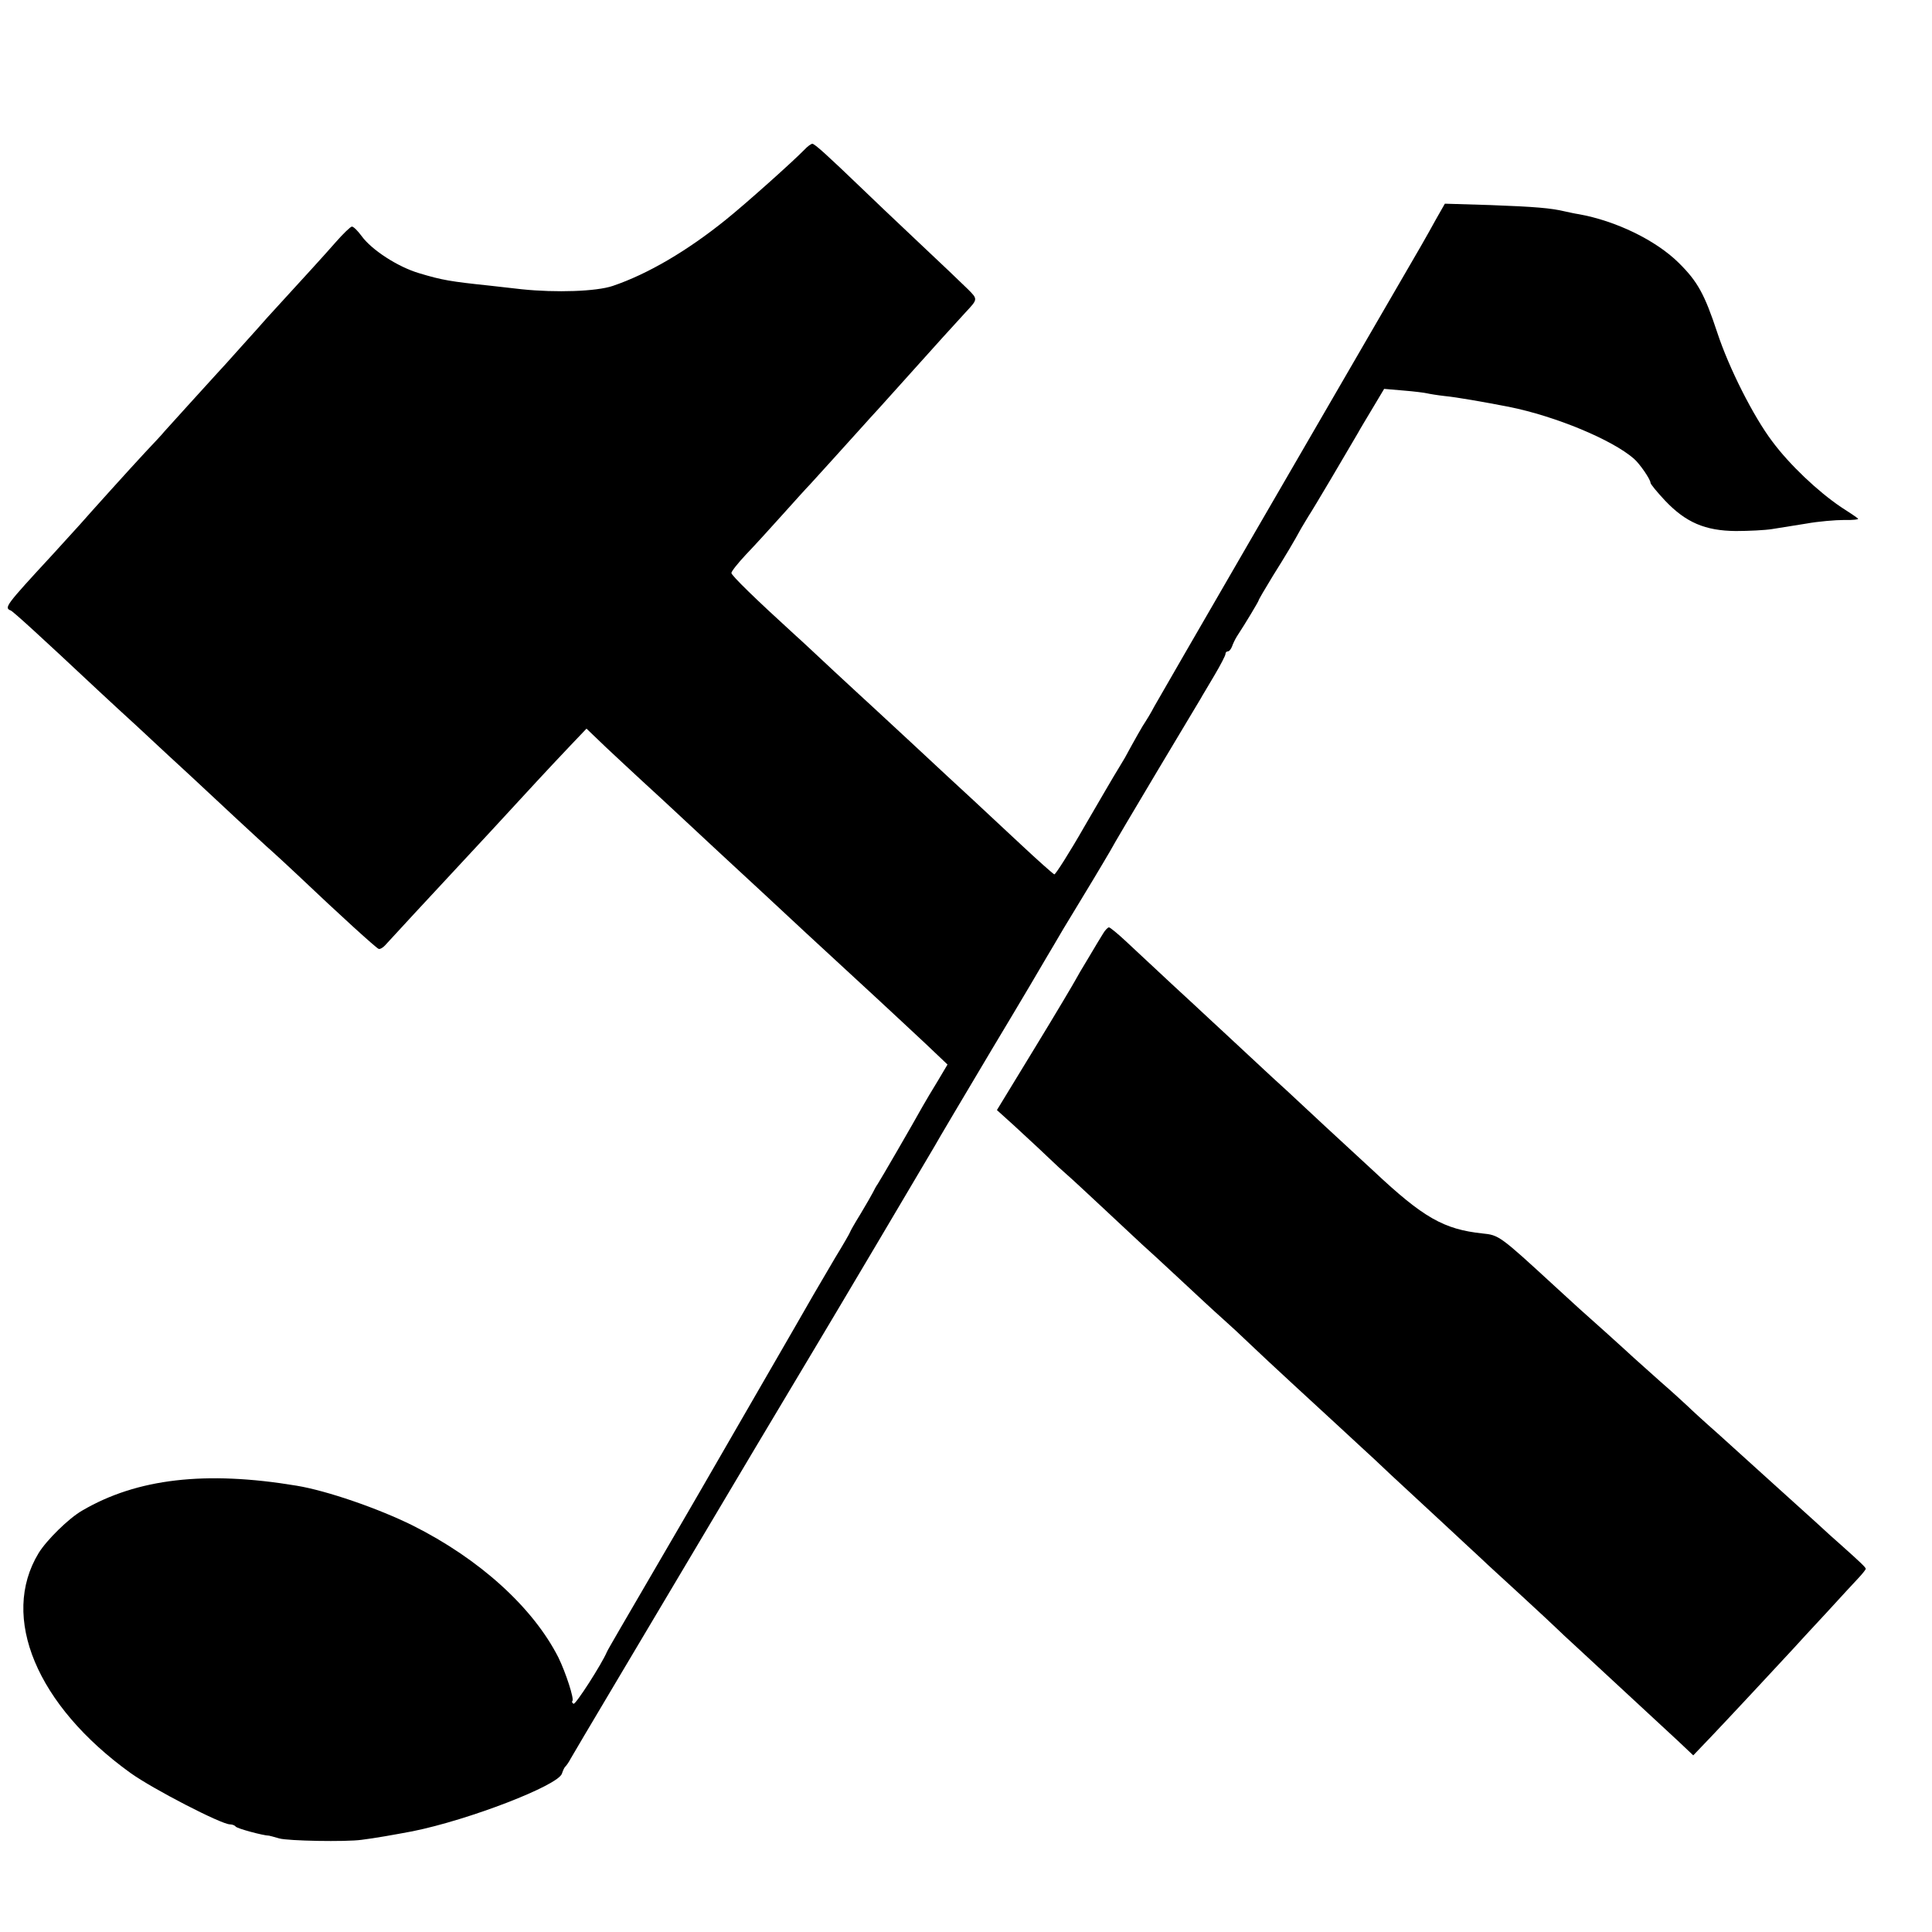
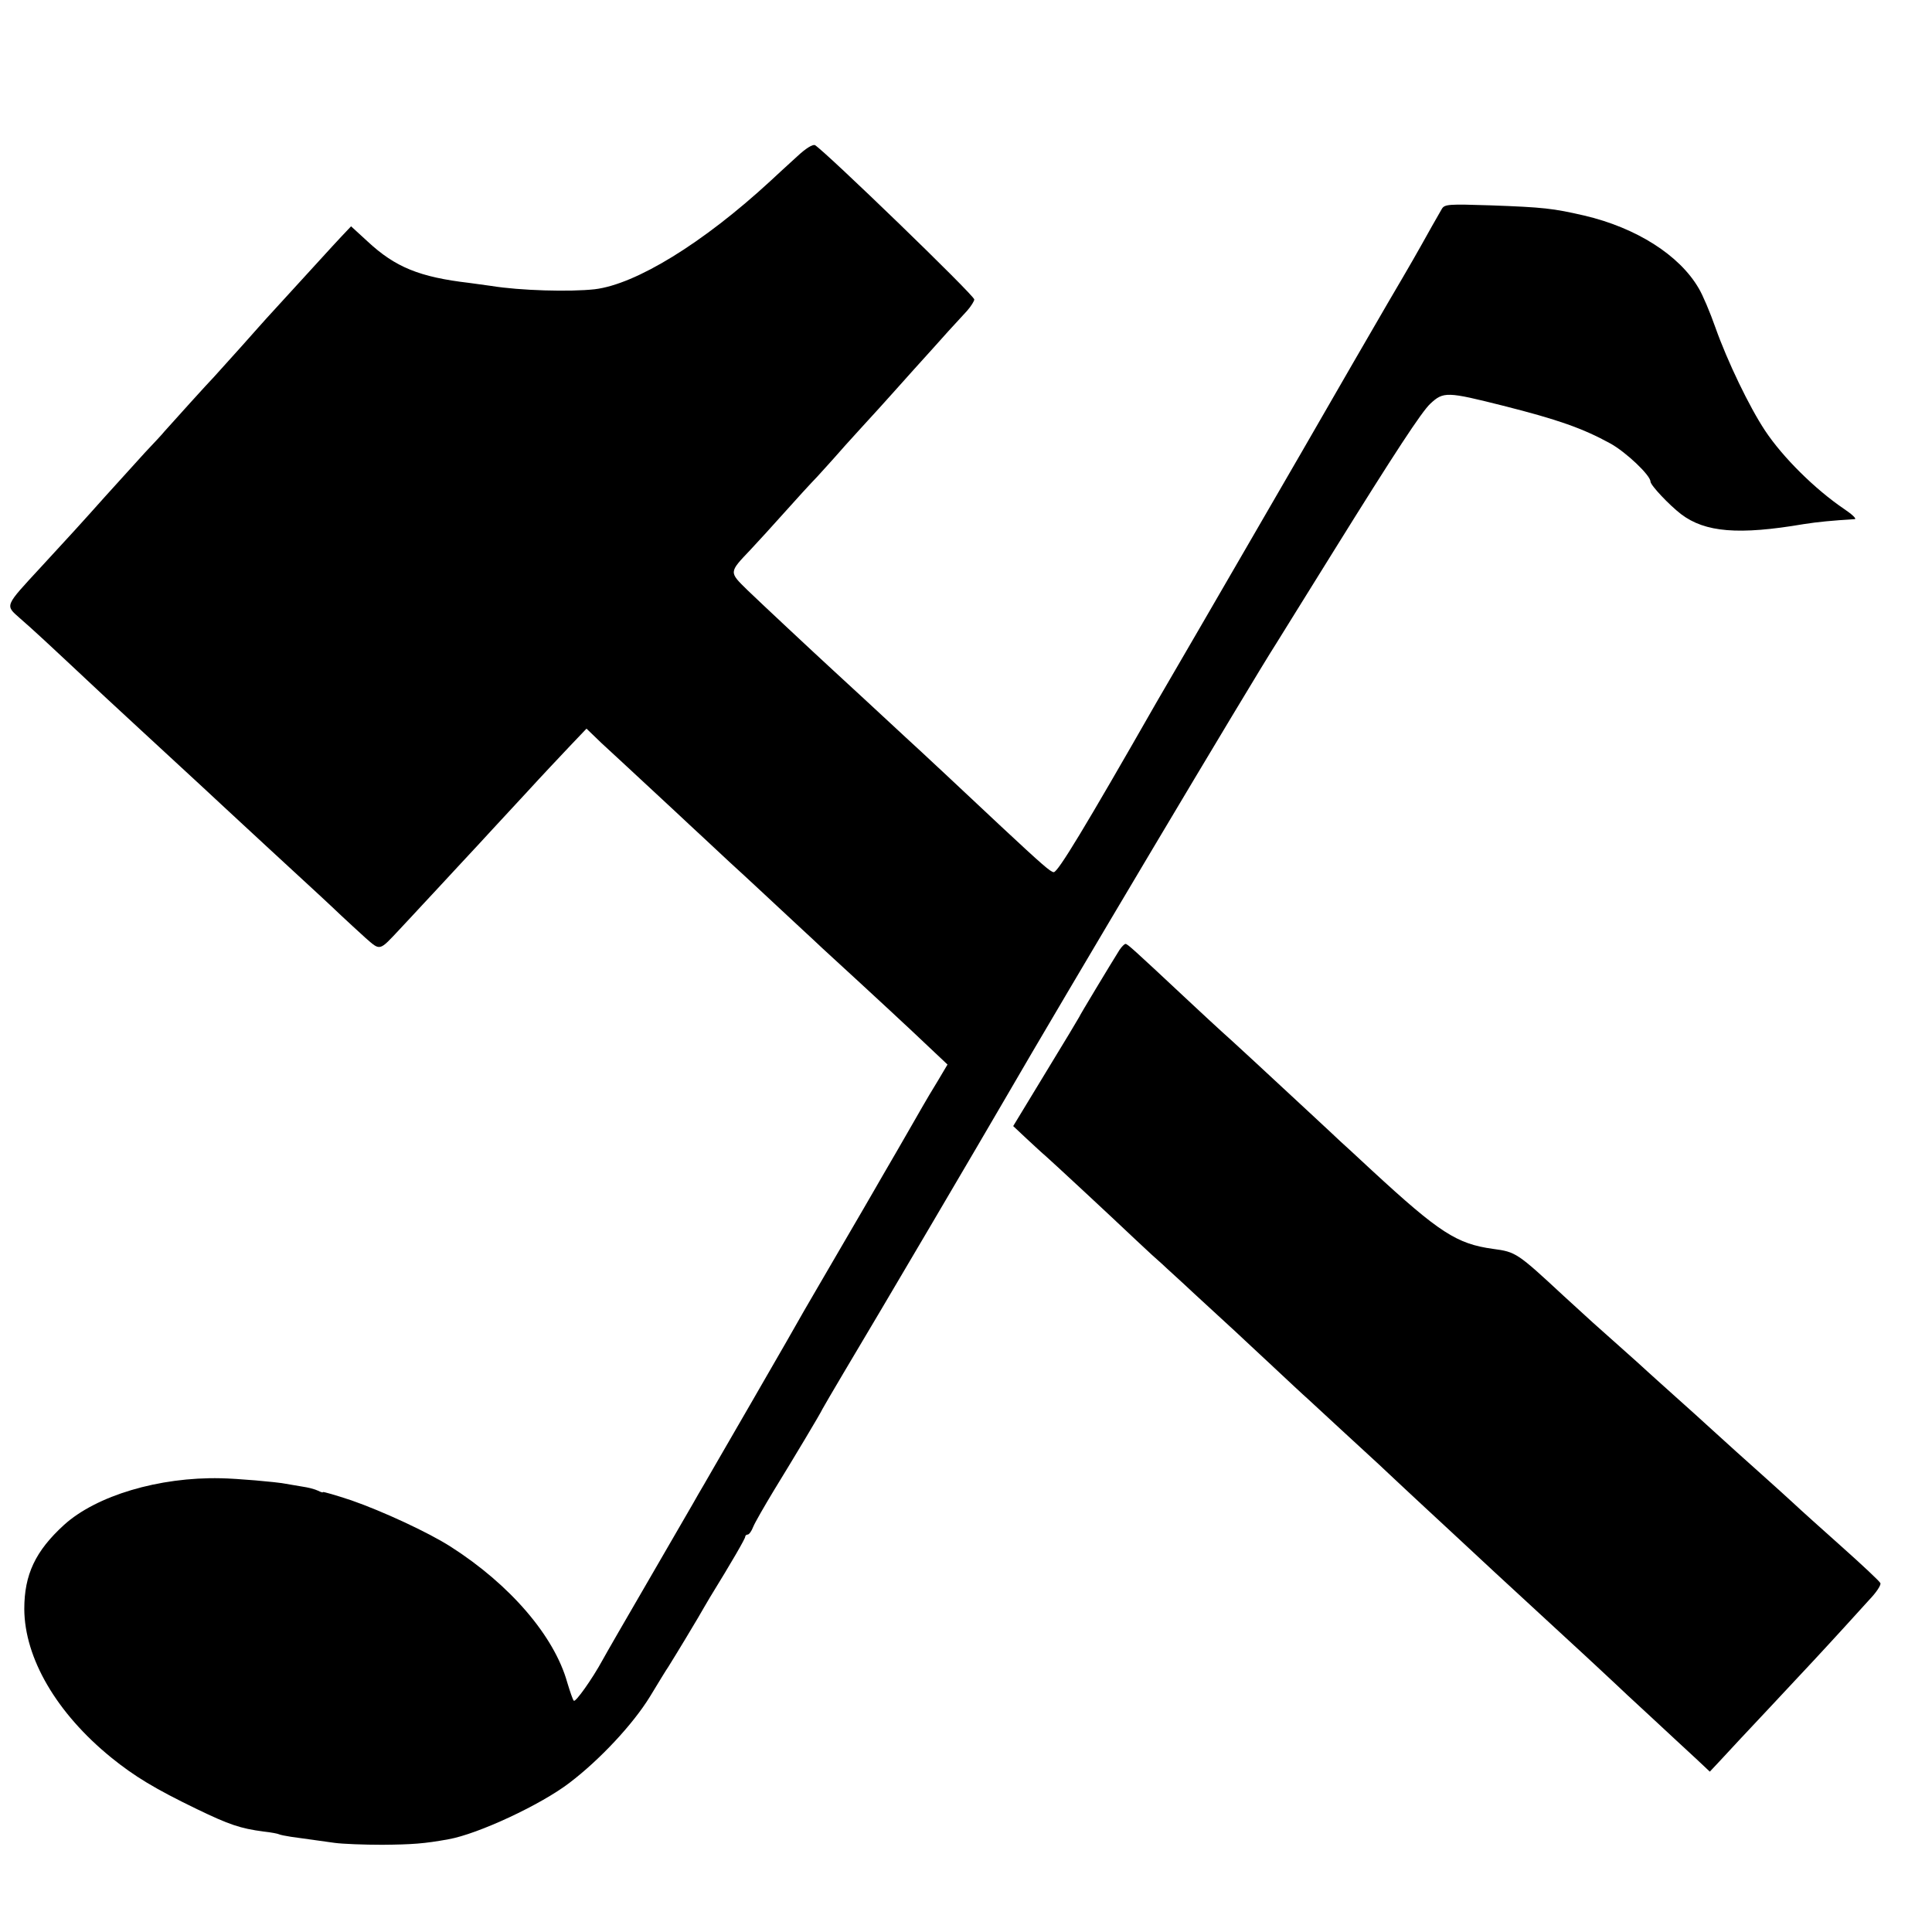
- <svg xmlns="http://www.w3.org/2000/svg" version="1" width="933.333" height="933.333" viewBox="0 0 700 700">
-   <path d="M291.5 54.2c-4.4 4.5-21.4 19.7-28.5 25.4-14 11.3-28.3 19.7-41 24-5.9 2-20.5 2.5-33 1.2-3.6-.4-8.7-1-11.5-1.3-14.3-1.5-17.3-2-25.6-4.5-7.8-2.3-17.3-8.5-20.9-13.5-1.4-1.9-2.9-3.4-3.5-3.4-.5 0-3.2 2.6-6 5.8-4.2 4.8-9.6 10.7-24.7 27.2-1.2 1.4-5.4 6.1-9.3 10.4-3.8 4.3-8.1 9-9.5 10.5-3.7 4-17.3 19.1-18.5 20.4-.5.7-3.7 4.1-7 7.6-5.3 5.7-19.3 21.2-23.5 26-.8.9-5.4 5.9-10.1 11.1-16.9 18.3-17.5 19.1-15 20.1.8.3 10.3 8.9 31.5 28.8 4.4 4.1 10.8 10 14.1 13 3.3 3.1 8.5 7.9 11.5 10.7 3 2.8 7.1 6.5 9 8.3 1.9 1.8 8.6 8 14.9 13.9 6.3 5.8 12.3 11.4 13.5 12.4 1.1 1 5.3 4.8 9.2 8.5 15.8 15 28.7 26.7 29.6 27 .5.2 1.7-.5 2.7-1.7 2-2.2 12.4-13.5 38-41 5.8-6.3 13.3-14.4 16.6-18 3.3-3.6 8.7-9.3 12-12.8l6-6.3 7.1 6.8c3.9 3.7 9.8 9.1 13 12.1 3.3 3 11.1 10.2 17.4 16.1 6.3 5.9 12.7 11.8 14.2 13.2 2.3 2.1 22.9 21.2 27.8 25.8.9.8 6.7 6.2 13 12 20.2 18.6 22 20.4 30.3 28.1l8 7.6-3.5 5.9c-2 3.2-4.5 7.5-5.6 9.4-3.6 6.5-15.2 26.5-16.2 28-.6.8-1.3 2.2-1.7 3-.4.8-2.4 4.3-4.5 7.8-2.1 3.4-3.8 6.4-3.8 6.6 0 .2-2.4 4.4-5.4 9.3-2.9 4.9-6.4 10.9-7.8 13.3-1.4 2.5-10.7 18.6-20.7 35.9-10 17.3-19.2 33.2-20.5 35.5-1.3 2.3-9.3 16-17.8 30.6-8.5 14.6-15.7 26.9-15.9 27.5-1.8 4.3-11.4 19.3-12.1 18.8-.5-.3-.7-.7-.4-1 .7-.7-2.4-10.3-5.1-15.8-9.2-18.1-28.6-35.7-52.8-47.8-12.5-6.2-31.1-12.6-42-14.4-33-5.5-57.9-2.6-77.7 9-4.9 2.8-12.9 10.7-15.8 15.4-14.1 23.2-.7 55.2 33.3 79.7 8.1 5.8 32.9 18.6 36 18.6.9 0 1.8.4 2.1.8.4.7 10.1 3.3 12.1 3.3.2 0 1.9.5 3.7 1 3.1.9 24.1 1.3 29.8.5 4.9-.6 11.6-1.8 18.5-3.1 20.4-4.1 52.8-16.6 54.1-20.9.4-1.2.9-2.3 1.3-2.6.3-.3 1.2-1.5 1.8-2.7 1.2-2.2 24.2-40.8 67-112.8 11.8-19.8 21.9-36.7 22.4-37.5 3.1-5.1 40.5-68.2 42.4-71.5 1.2-2.2 10.7-18.2 21-35.5 10.4-17.3 19.3-32.4 19.9-33.5.7-1.1 3.3-5.6 5.9-10 5.2-8.5 5.3-8.8 10.9-18 2-3.3 4.7-7.9 6-10.1 1.2-2.3 9-15.4 17.1-29 8.2-13.7 15.3-25.6 15.8-26.4.4-.8 2.7-4.5 4.9-8.3 2.2-3.7 4-7.2 4-7.7 0-.6.4-1 .9-1s1.1-.8 1.5-1.8c.3-.9 1.1-2.6 1.8-3.7 3.1-4.7 7.8-12.6 7.8-12.9 0-.3 2.3-4.2 5.1-8.8 4.9-7.8 7.8-12.7 10.3-17.3.6-1.1 1.9-3.1 2.7-4.5 1.5-2.2 13.9-23.2 17.9-30.1.8-1.5 3.3-5.6 5.5-9.3l4-6.7 7 .6c3.8.3 7.7.8 8.5 1 .8.2 3.8.7 6.5 1 4.2.4 13.9 2.1 23.2 3.9 16.9 3.4 37.4 11.9 45.3 18.8 2.1 1.8 6 7.5 6 8.7 0 .5 2.4 3.4 5.3 6.5 7.5 7.9 14.5 10.9 25.6 11 4.7 0 10.6-.3 13.1-.7 2.5-.4 8.1-1.3 12.5-2 4.4-.8 10.6-1.3 13.7-1.3 3.1.1 5.4-.2 5-.5-.4-.4-3.2-2.3-6.2-4.2-8.3-5.6-18.6-15.3-24.9-23.8-6.8-9-15.7-26.6-19.9-39.4-4.6-13.9-7.1-18.5-14-25.3C599.9 87 585.4 80 572 77.6c-1.4-.2-3.6-.7-5-1-5-1.2-10.8-1.7-27-2.3l-16.5-.5-3.3 5.8c-3.7 6.7-4.3 7.8-19.2 33.4-20.7 35.6-80.3 138.5-82.8 143-1.3 2.5-2.8 4.9-3.2 5.5-.7.9-4.1 6.9-7.4 13-.6 1.1-1.9 3.1-2.7 4.5-.9 1.4-6.2 10.5-11.9 20.3-5.6 9.8-10.6 17.6-11 17.5-.5-.2-5.9-5-12.1-10.8-6.2-5.8-14.2-13.2-17.7-16.5-3.6-3.3-7.7-7.1-9.2-8.5-3.5-3.3-22.6-21-26.5-24.6-1.6-1.5-8.1-7.4-14.3-13.2-6.2-5.8-12.5-11.7-14-13-14.6-13.3-23.2-21.7-23.2-22.6 0-.6 2.4-3.6 5.3-6.7 2.9-3 8.8-9.5 13.2-14.4 4.4-4.9 8.9-9.9 10-11 1.6-1.7 12.4-13.7 20-22.1.5-.6 2.8-3.1 5-5.5s7.8-8.7 12.5-13.9c7.5-8.4 14.5-16.1 19-21 4.3-4.6 4.3-4.6.7-8.2-1.8-1.8-10-9.6-18.2-17.3-8.2-7.7-17.2-16.3-20-19-12.6-12.1-17.4-16.5-18.2-16.4-.4 0-1.7.9-2.8 2.1z" />
-   <path d="M399.7 338.2c-.8 1.3-3.2 5.2-5.3 8.8-2.2 3.6-4.3 7.2-4.7 8-.4.8-6.9 11.8-14.6 24.4l-13.9 22.8 6.2 5.6c3.3 3.1 8.6 7.9 11.6 10.8 3 2.9 6.5 6.1 7.8 7.2 1.3 1.1 7.2 6.6 13.1 12.1 6 5.6 12.1 11.3 13.7 12.8 1.6 1.4 7.9 7.2 13.9 12.8 6.1 5.7 13 12.1 15.5 14.3 2.5 2.2 6.8 6.2 9.6 8.9 2.7 2.6 10.1 9.5 16.4 15.3 6.3 5.8 13.7 12.6 16.5 15.2 2.7 2.5 6.4 5.9 8 7.4 1.7 1.5 6.4 5.9 10.5 9.8 4.2 3.9 12.7 11.8 19 17.6 6.2 5.8 12.5 11.6 14 13 1.4 1.4 7.8 7.2 14.1 13s12.1 11.2 12.9 12c.8.8 4.2 4 7.5 7 5.6 5.2 24 22.2 36.5 33.8l5.5 5.2 6.5-6.8c6.1-6.4 23.8-25.4 29.7-31.8 1.4-1.6 6.8-7.4 11.9-12.9 5-5.5 10.4-11.3 11.8-12.8 1.4-1.5 2.6-3 2.6-3.3 0-.5-2-2.4-8.6-8.3-2.2-1.9-6.4-5.7-9.4-8.5-3.1-2.8-9.6-8.7-14.5-13.1s-9.6-8.7-10.5-9.5c-.9-.8-5.6-5.1-10.5-9.5-5-4.4-9.9-8.9-11-10-1.2-1.1-5.6-5.2-10-9-4.4-3.9-8.6-7.7-9.5-8.5-.9-.8-5.3-4.9-9.9-9-9-8-11.2-10-18.8-17-19.9-18.3-20.2-18.5-26.2-19.1-14-1.5-21.4-5.7-39.3-22.5-8.4-7.7-27.5-25.4-31.4-29.1-1.7-1.5-8.2-7.5-14.4-13.3-6.2-5.8-12.5-11.6-14-13-1.5-1.4-7.6-7.1-13.6-12.6-6-5.6-13.4-12.5-16.4-15.3-3-2.8-5.8-5.1-6.2-5.1-.4 0-1.4 1-2.1 2.2z" />
+ <svg xmlns="http://www.w3.org/2000/svg" version="1.0" width="700pt" height="700pt" viewBox="0 0 700 700" preserveAspectRatio="xMidYMid meet">
+   <g transform="translate(0,700) scale(0.1,-0.1)" fill="#000000" stroke="none">
+     <path d="M2888 6433 c-29 -26 -73 -67 -98 -90 -243 -224 -486 -373 -635 -391 -90 -10 -271 -5 -375 12 -14 2 -50 7 -80 11 -180 21 -268 57 -368 150 l-60 55 -35 -37 c-20 -21 -46 -50 -59 -64 -18 -20 -169 -185 -213 -233 -5 -6 -46 -51 -90 -101 -44 -49 -89 -99 -100 -111 -17 -17 -148 -162 -180 -198 -5 -7 -37 -41 -70 -76 -33 -36 -98 -108 -145 -160 -82 -92 -134 -149 -232 -255 -132 -143 -130 -137 -77 -184 55 -48 83 -74 304 -281 59 -55 196 -181 329 -304 17 -15 60 -56 97 -90 36 -33 114 -106 175 -162 176 -162 217 -200 260 -241 22 -21 62 -57 88 -81 55 -48 49 -49 125 32 25 27 62 66 81 87 19 20 78 84 130 140 52 56 109 117 125 135 17 18 73 79 125 135 52 57 122 131 155 166 l60 63 55 -53 c31 -28 109 -101 175 -162 65 -60 130 -121 145 -135 15 -14 80 -74 145 -135 66 -60 151 -140 190 -176 38 -36 104 -96 145 -135 205 -188 320 -295 383 -355 l70 -66 -35 -59 c-20 -32 -45 -75 -56 -94 -11 -19 -52 -91 -92 -160 -40 -69 -78 -134 -84 -145 -6 -11 -61 -105 -121 -208 -61 -104 -119 -205 -131 -225 -11 -20 -98 -172 -193 -336 -96 -165 -181 -314 -191 -330 -9 -17 -88 -152 -174 -301 -86 -148 -164 -283 -173 -300 -37 -68 -98 -154 -104 -147 -4 4 -14 34 -24 67 -47 167 -206 353 -422 491 -81 52 -248 129 -360 168 -57 19 -103 32 -103 30 0 -3 -8 0 -18 5 -10 5 -36 12 -58 15 -22 4 -49 8 -59 10 -35 7 -178 19 -235 20 -224 5 -451 -63 -568 -169 -104 -95 -144 -180 -144 -305 1 -178 117 -377 315 -538 84 -68 158 -113 311 -187 116 -56 157 -70 241 -81 28 -3 53 -8 56 -10 4 -2 23 -6 43 -9 77 -11 108 -15 158 -22 29 -4 107 -7 173 -7 109 1 152 4 240 20 107 19 335 125 439 205 109 83 229 211 291 312 31 51 60 99 66 107 38 61 92 151 109 180 11 19 30 52 42 72 80 130 128 213 128 220 0 4 4 8 9 8 5 0 14 12 20 28 6 15 40 74 75 132 73 119 169 279 176 295 3 6 37 64 76 130 137 229 508 860 588 998 199 344 894 1512 981 1647 12 19 104 168 205 330 225 362 321 508 352 537 48 45 61 44 264 -7 198 -50 289 -82 389 -137 56 -31 145 -115 145 -138 1 -14 67 -84 111 -118 87 -66 209 -76 444 -36 51 8 103 13 185 18 8 1 -10 18 -40 38 -103 70 -220 185 -285 283 -57 86 -136 250 -180 374 -19 54 -46 118 -60 141 -70 121 -227 220 -415 264 -113 26 -147 30 -340 37 -152 5 -166 4 -176 -13 -6 -10 -22 -38 -36 -63 -58 -104 -74 -132 -158 -275 -48 -82 -190 -328 -315 -545 -126 -217 -291 -503 -368 -635 -77 -132 -147 -253 -157 -270 -260 -455 -357 -615 -372 -615 -11 0 -41 26 -189 164 -100 94 -306 287 -345 322 -75 70 -241 223 -265 245 -74 68 -259 241 -311 291 -67 66 -68 63 11 146 28 30 83 90 123 135 40 45 94 104 120 131 25 28 55 60 65 72 10 12 54 61 98 109 44 48 85 93 90 99 6 6 48 54 95 106 47 52 104 115 126 140 23 25 53 58 68 74 14 16 26 35 26 41 0 15 -537 534 -577 559 -8 4 -33 -11 -65 -41z" />
+     <path d="M4056 3558 c-32 -51 -146 -240 -146 -243 0 -1 -54 -91 -120 -199 l-119 -196 49 -46 c27 -25 57 -53 68 -62 24 -21 232 -214 328 -305 40 -38 83 -77 96 -88 12 -12 66 -60 118 -109 52 -48 109 -100 125 -115 17 -15 81 -76 144 -134 62 -58 125 -117 140 -130 25 -23 213 -197 256 -236 11 -11 55 -51 96 -90 41 -38 104 -97 140 -130 35 -33 119 -110 184 -171 66 -61 188 -173 270 -249 83 -76 157 -146 166 -154 9 -9 67 -63 130 -121 62 -58 136 -126 164 -152 l50 -47 44 47 c24 26 100 108 170 182 136 145 202 216 274 295 25 28 66 72 90 99 25 26 43 53 40 60 -2 6 -65 65 -139 131 -74 66 -152 136 -172 155 -21 19 -73 67 -116 105 -85 76 -105 94 -182 164 -27 25 -88 80 -134 121 -46 41 -91 82 -100 90 -8 8 -54 49 -100 90 -106 94 -89 79 -206 186 -167 155 -172 158 -254 169 -132 18 -195 59 -439 284 -57 53 -109 101 -115 106 -6 6 -47 44 -91 85 -157 146 -318 295 -338 312 -11 10 -72 66 -136 126 -186 174 -206 192 -213 192 -4 0 -14 -10 -22 -22z" />
+   </g>
</svg>
